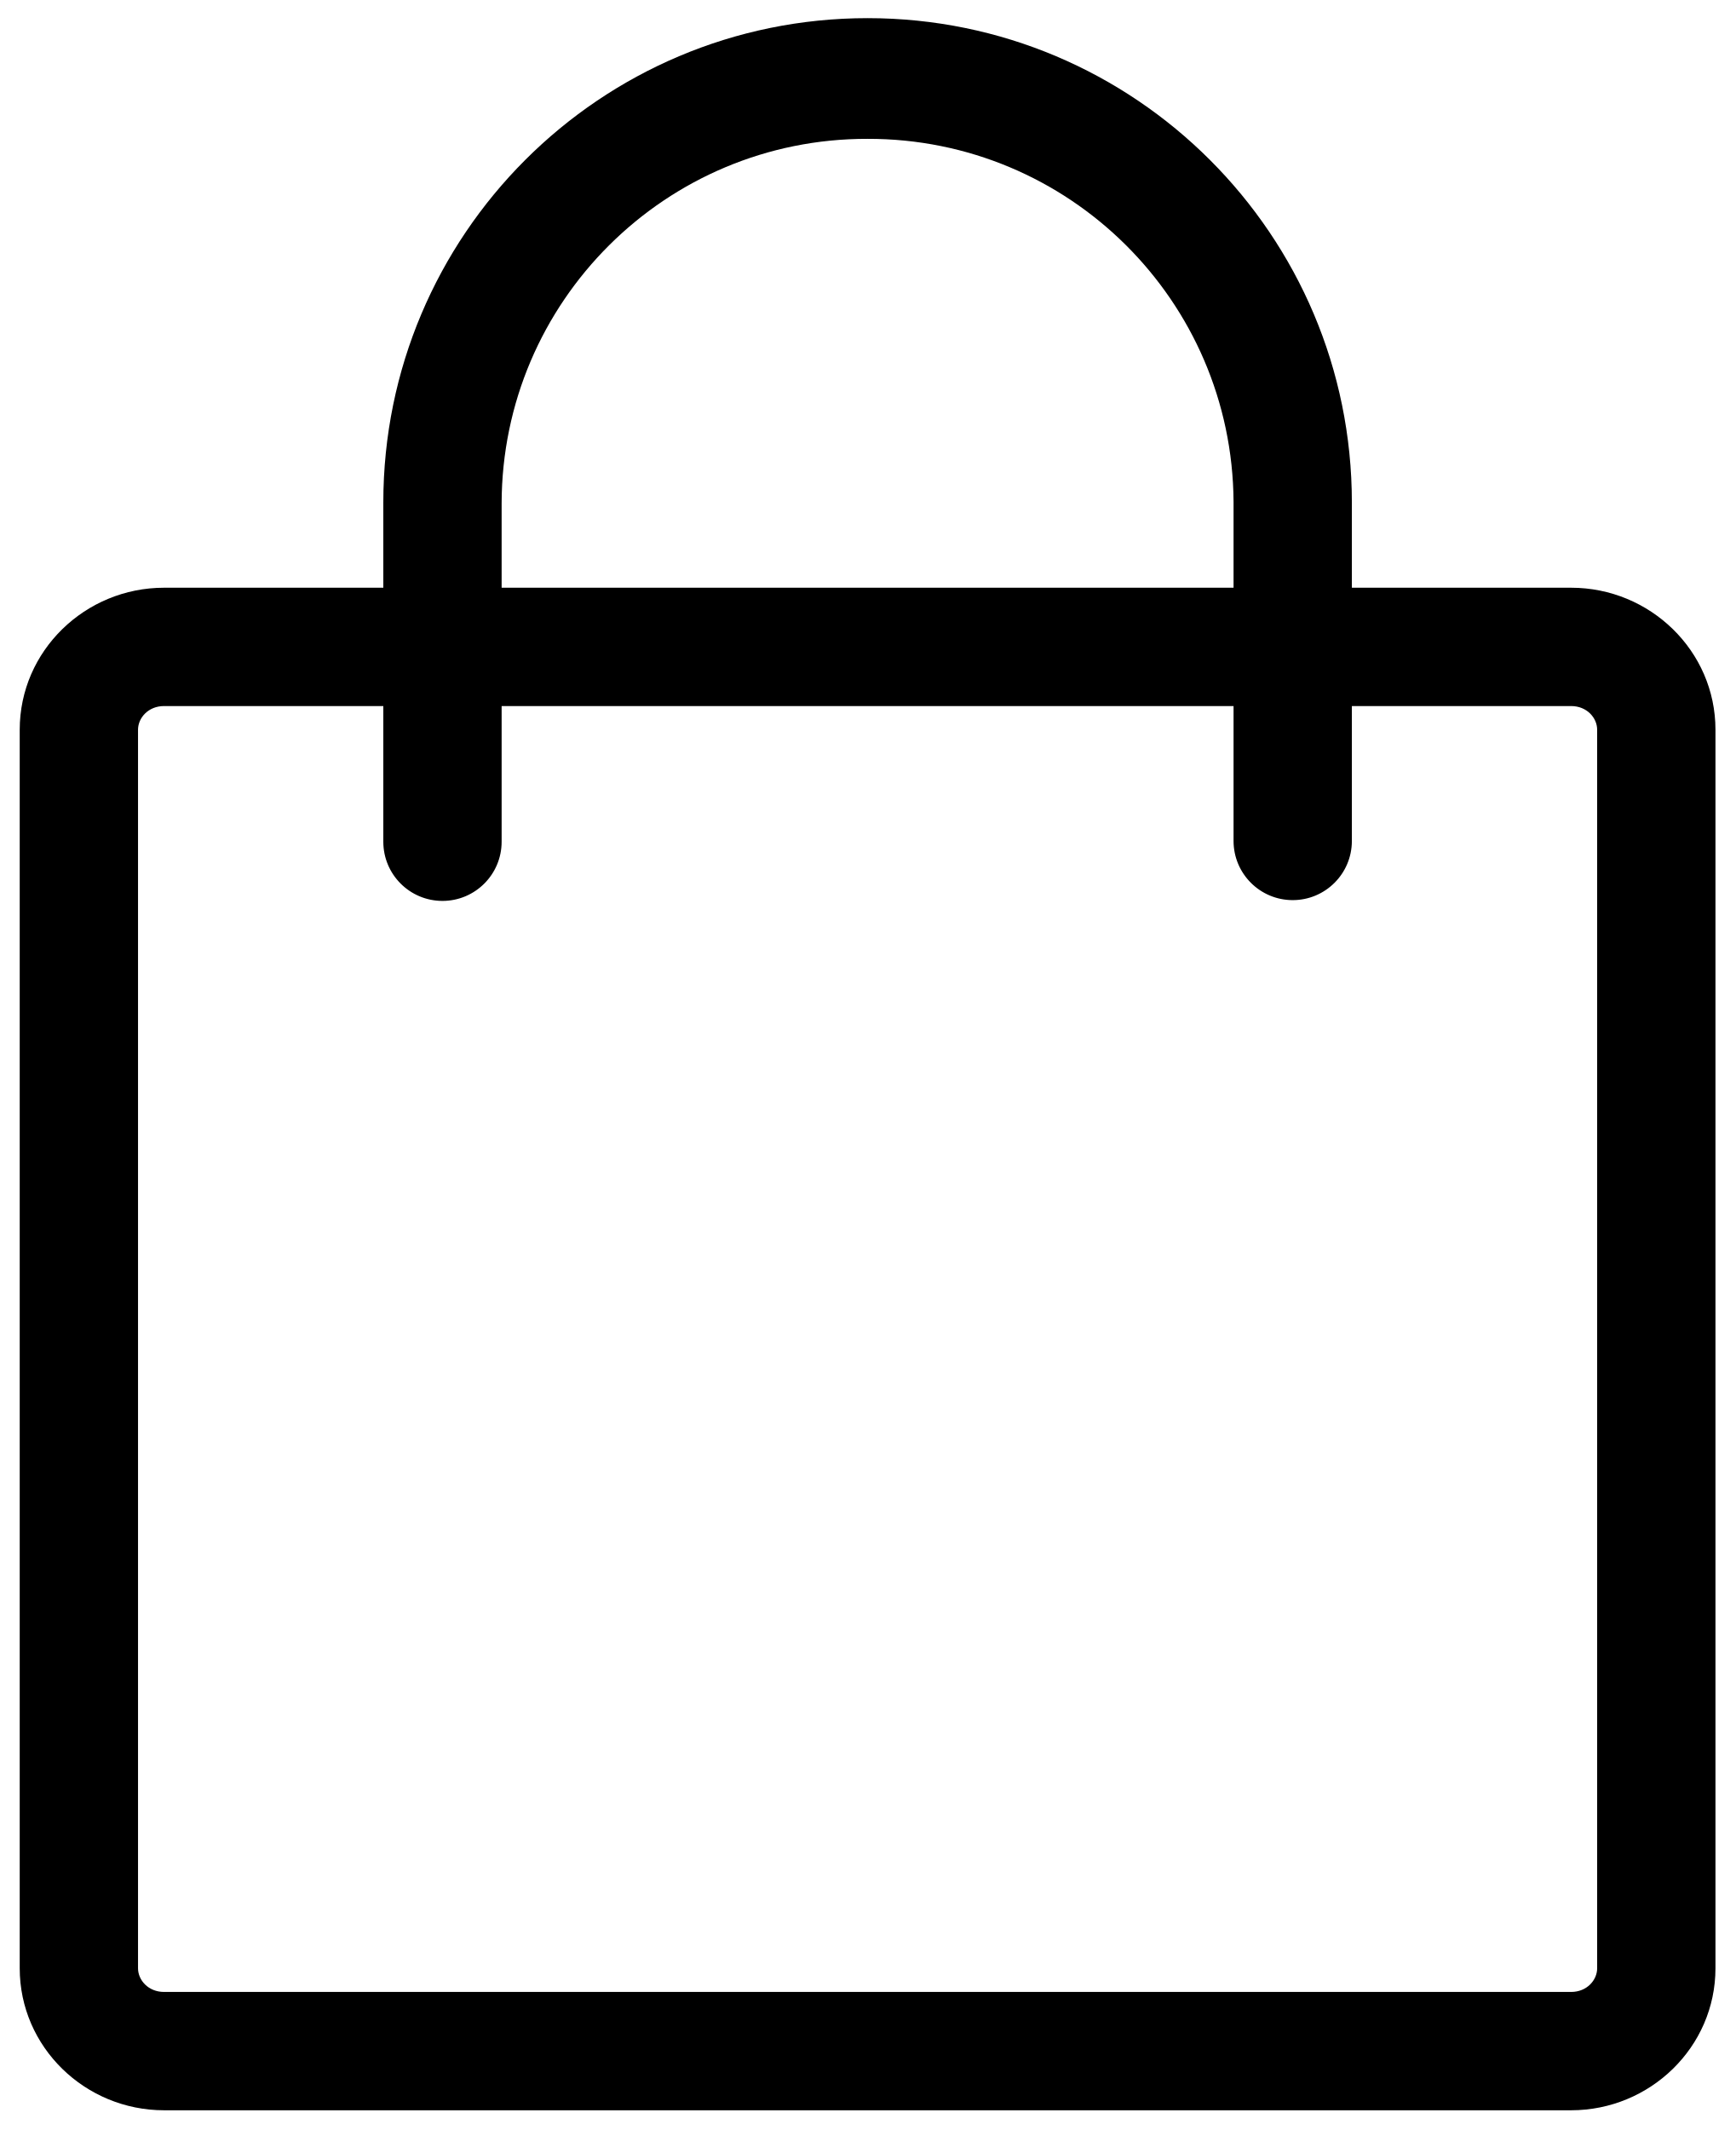
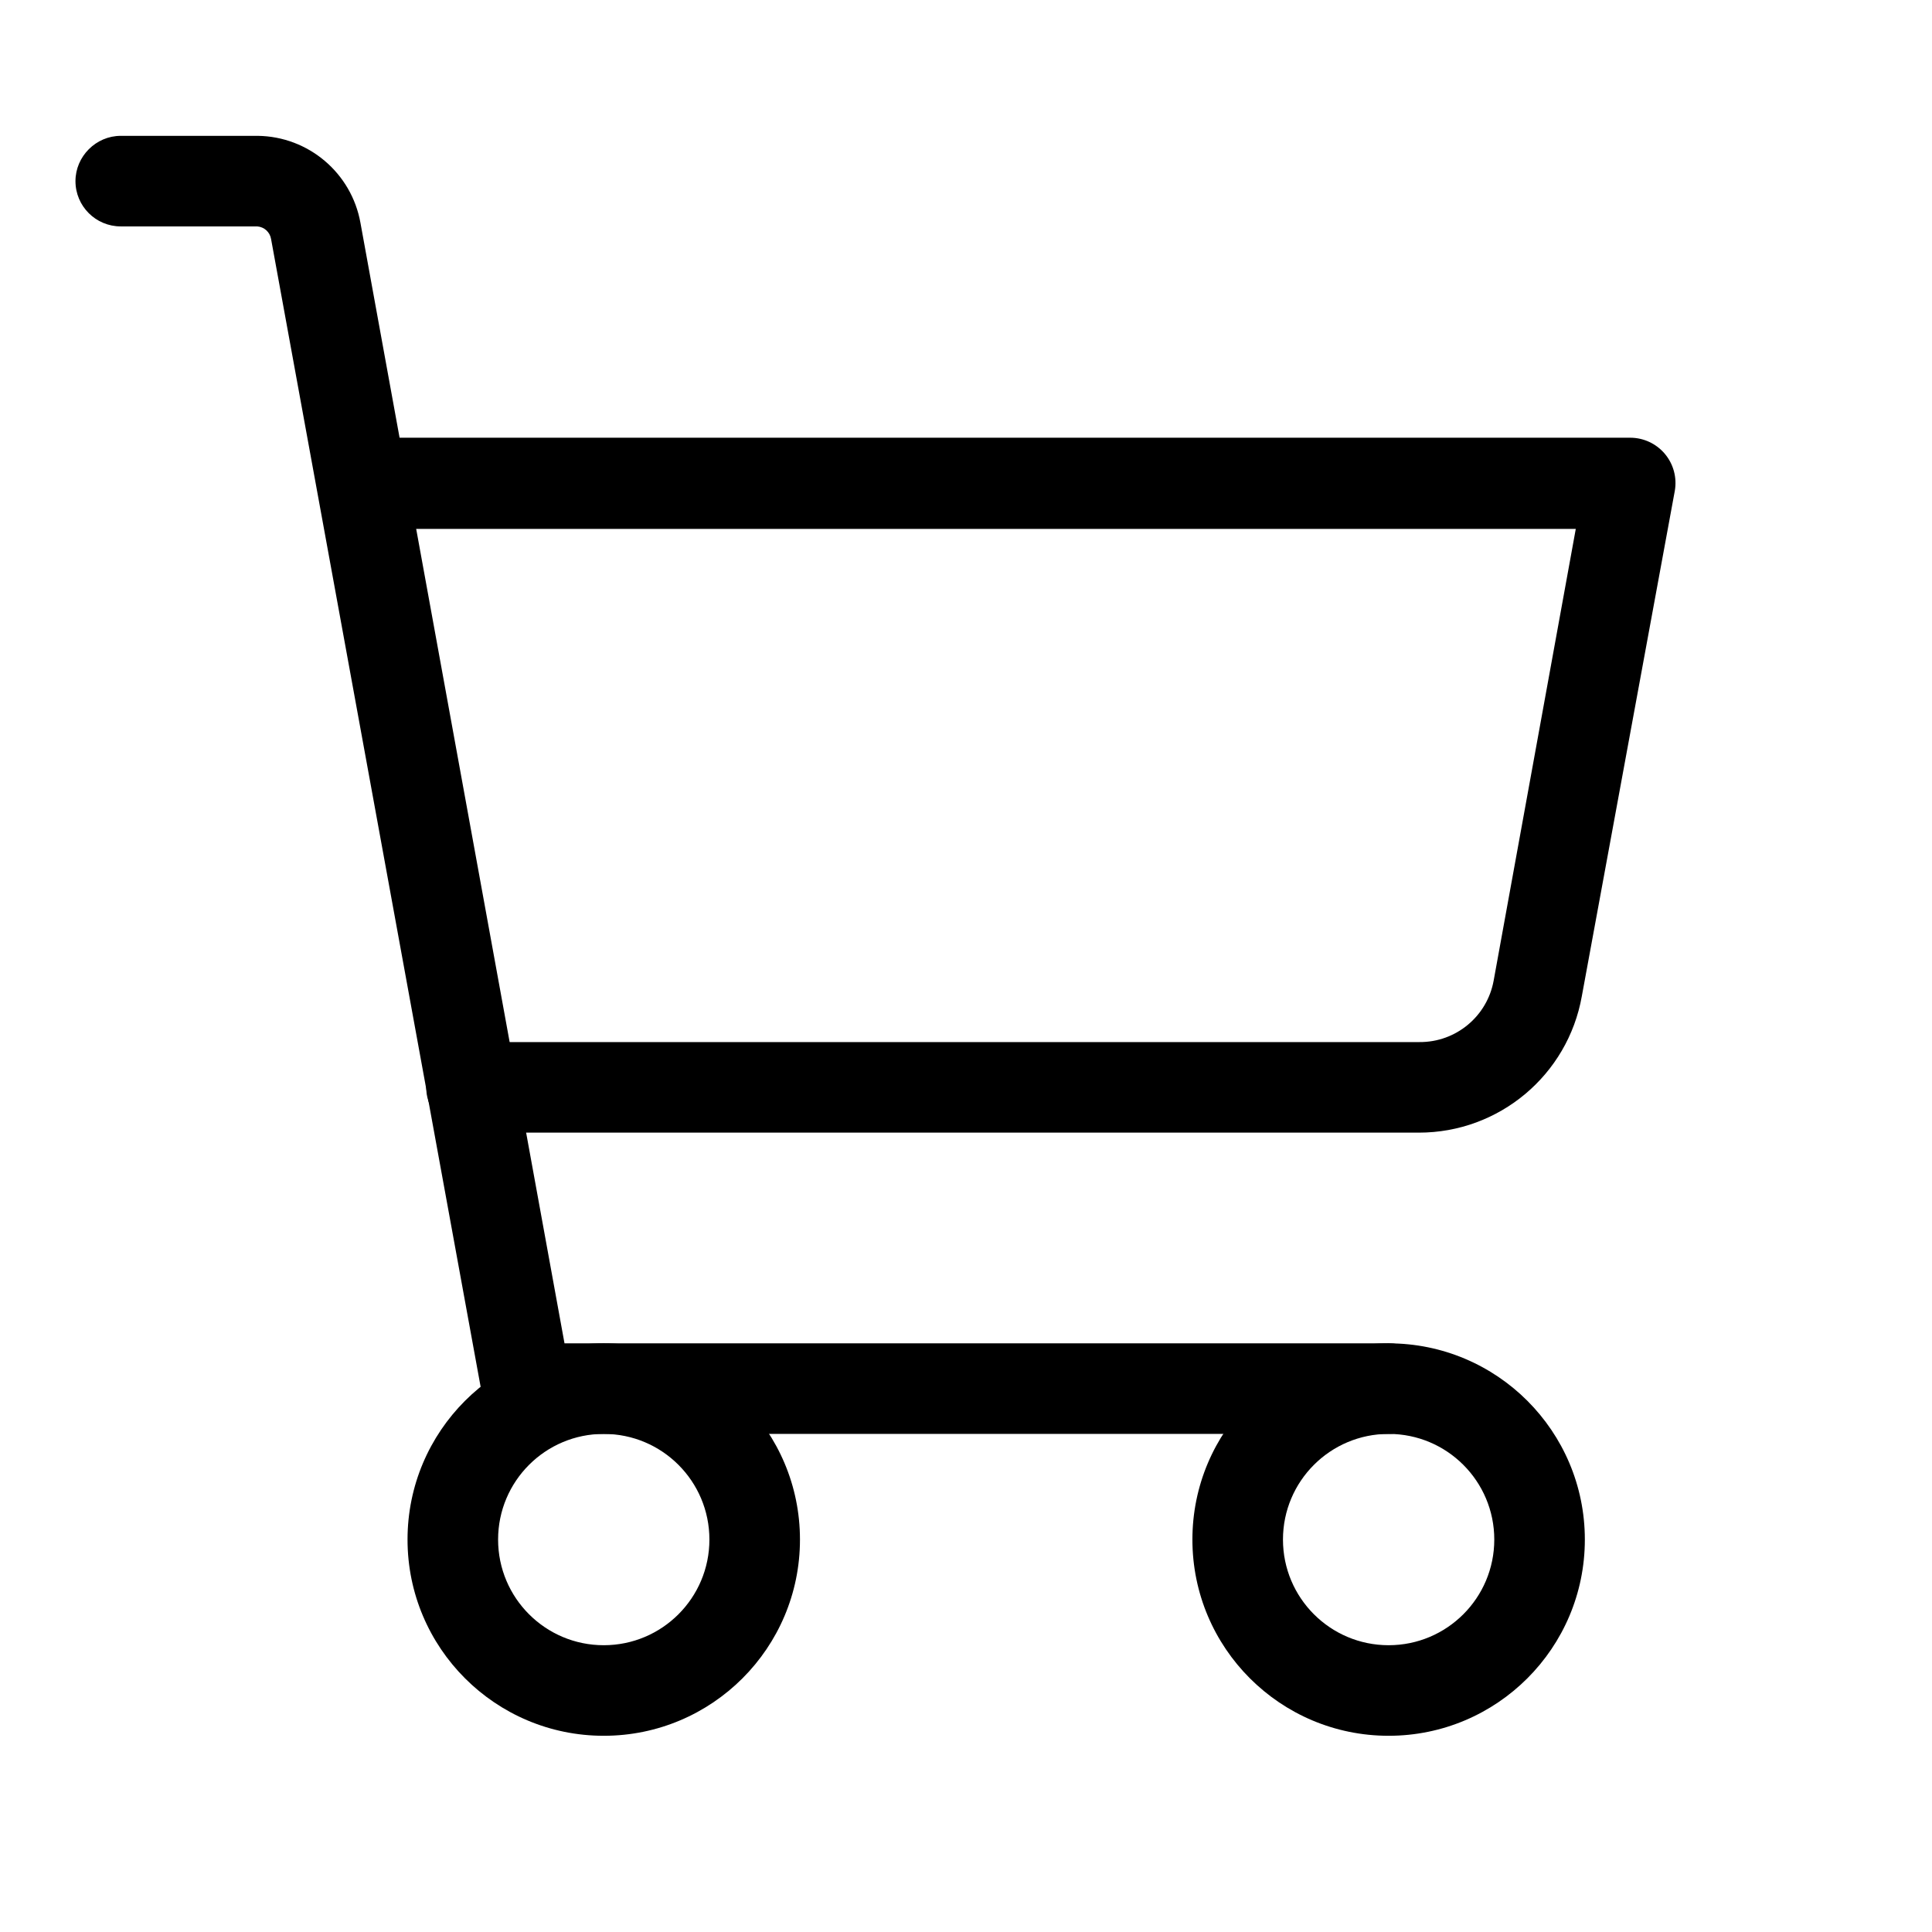
- <svg xmlns="http://www.w3.org/2000/svg" viewBox="0 0 22 27">
-   <path fill-rule="evenodd" clip-rule="evenodd" d="M2.08 8.95c-.2 0-.33.15-.33.3v15.7c0 .15.13.3.33.3h17.84c.2 0 .33-.15.33-.3V9.25c0-.15-.13-.3-.33-.3H2.08zm-1.83.3c0-1 .83-1.8 1.83-1.8h17.84c1 0 1.83.8 1.83 1.8v15.7c0 1-.83 1.8-1.83 1.8H2.08c-1 0-1.83-.8-1.83-1.8V9.25z" />
-   <path fill-rule="evenodd" clip-rule="evenodd" d="M4.86 6.37a6.13 6.13 0 0112.28 0v4.29a.75.75 0 11-1.5 0v-4.3A4.63 4.63 0 0011 1.76a4.63 4.63 0 00-4.64 4.62v4.29a.75.75 0 01-1.5 0v-4.3z" />
+ <svg xmlns="http://www.w3.org/2000/svg" viewBox="0 0 32 32">
+   <path fill-rule="evenodd" clip-rule="evenodd" d="M1.25 3c0-.41.34-.75.75-.75h2.27a1.75 1.75 0 0 1 1.7 1.44l3.38 18.56H23a.75.75 0 0 1 0 1.5H8.72a.75.75 0 0 1-.73-.62L4.49 3.96a.25.25 0 0 0-.23-.21H2A.75.75 0 0 1 1.25 3Z" />
+   <path fill-rule="evenodd" clip-rule="evenodd" d="M10 23.75a1.75 1.75 0 1 0 0 3.5 1.75 1.75 0 0 0 0-3.5ZM6.75 25.5a3.25 3.25 0 1 1 6.5 0 3.25 3.25 0 0 1-6.5 0ZM23 23.75a1.75 1.75 0 1 0 0 3.5 1.75 1.75 0 0 0 0-3.5Zm-3.25 1.75a3.25 3.25 0 1 1 6.5 0 3.25 3.25 0 0 1-6.5 0Z" />
+   <path d="M5.25 8c0-.41.34-.75.75-.75h21a.75.75 0 0 1 .74.88L26.2 16.5a2.74 2.74 0 0 1-2.7 2.26H7.81a.75.75 0 0 1 0-1.5h15.7a1.24 1.24 0 0 0 1.23-1.02l1.36-7.48H6A.75.75 0 0 1 5.25 8Z" />
</svg>
